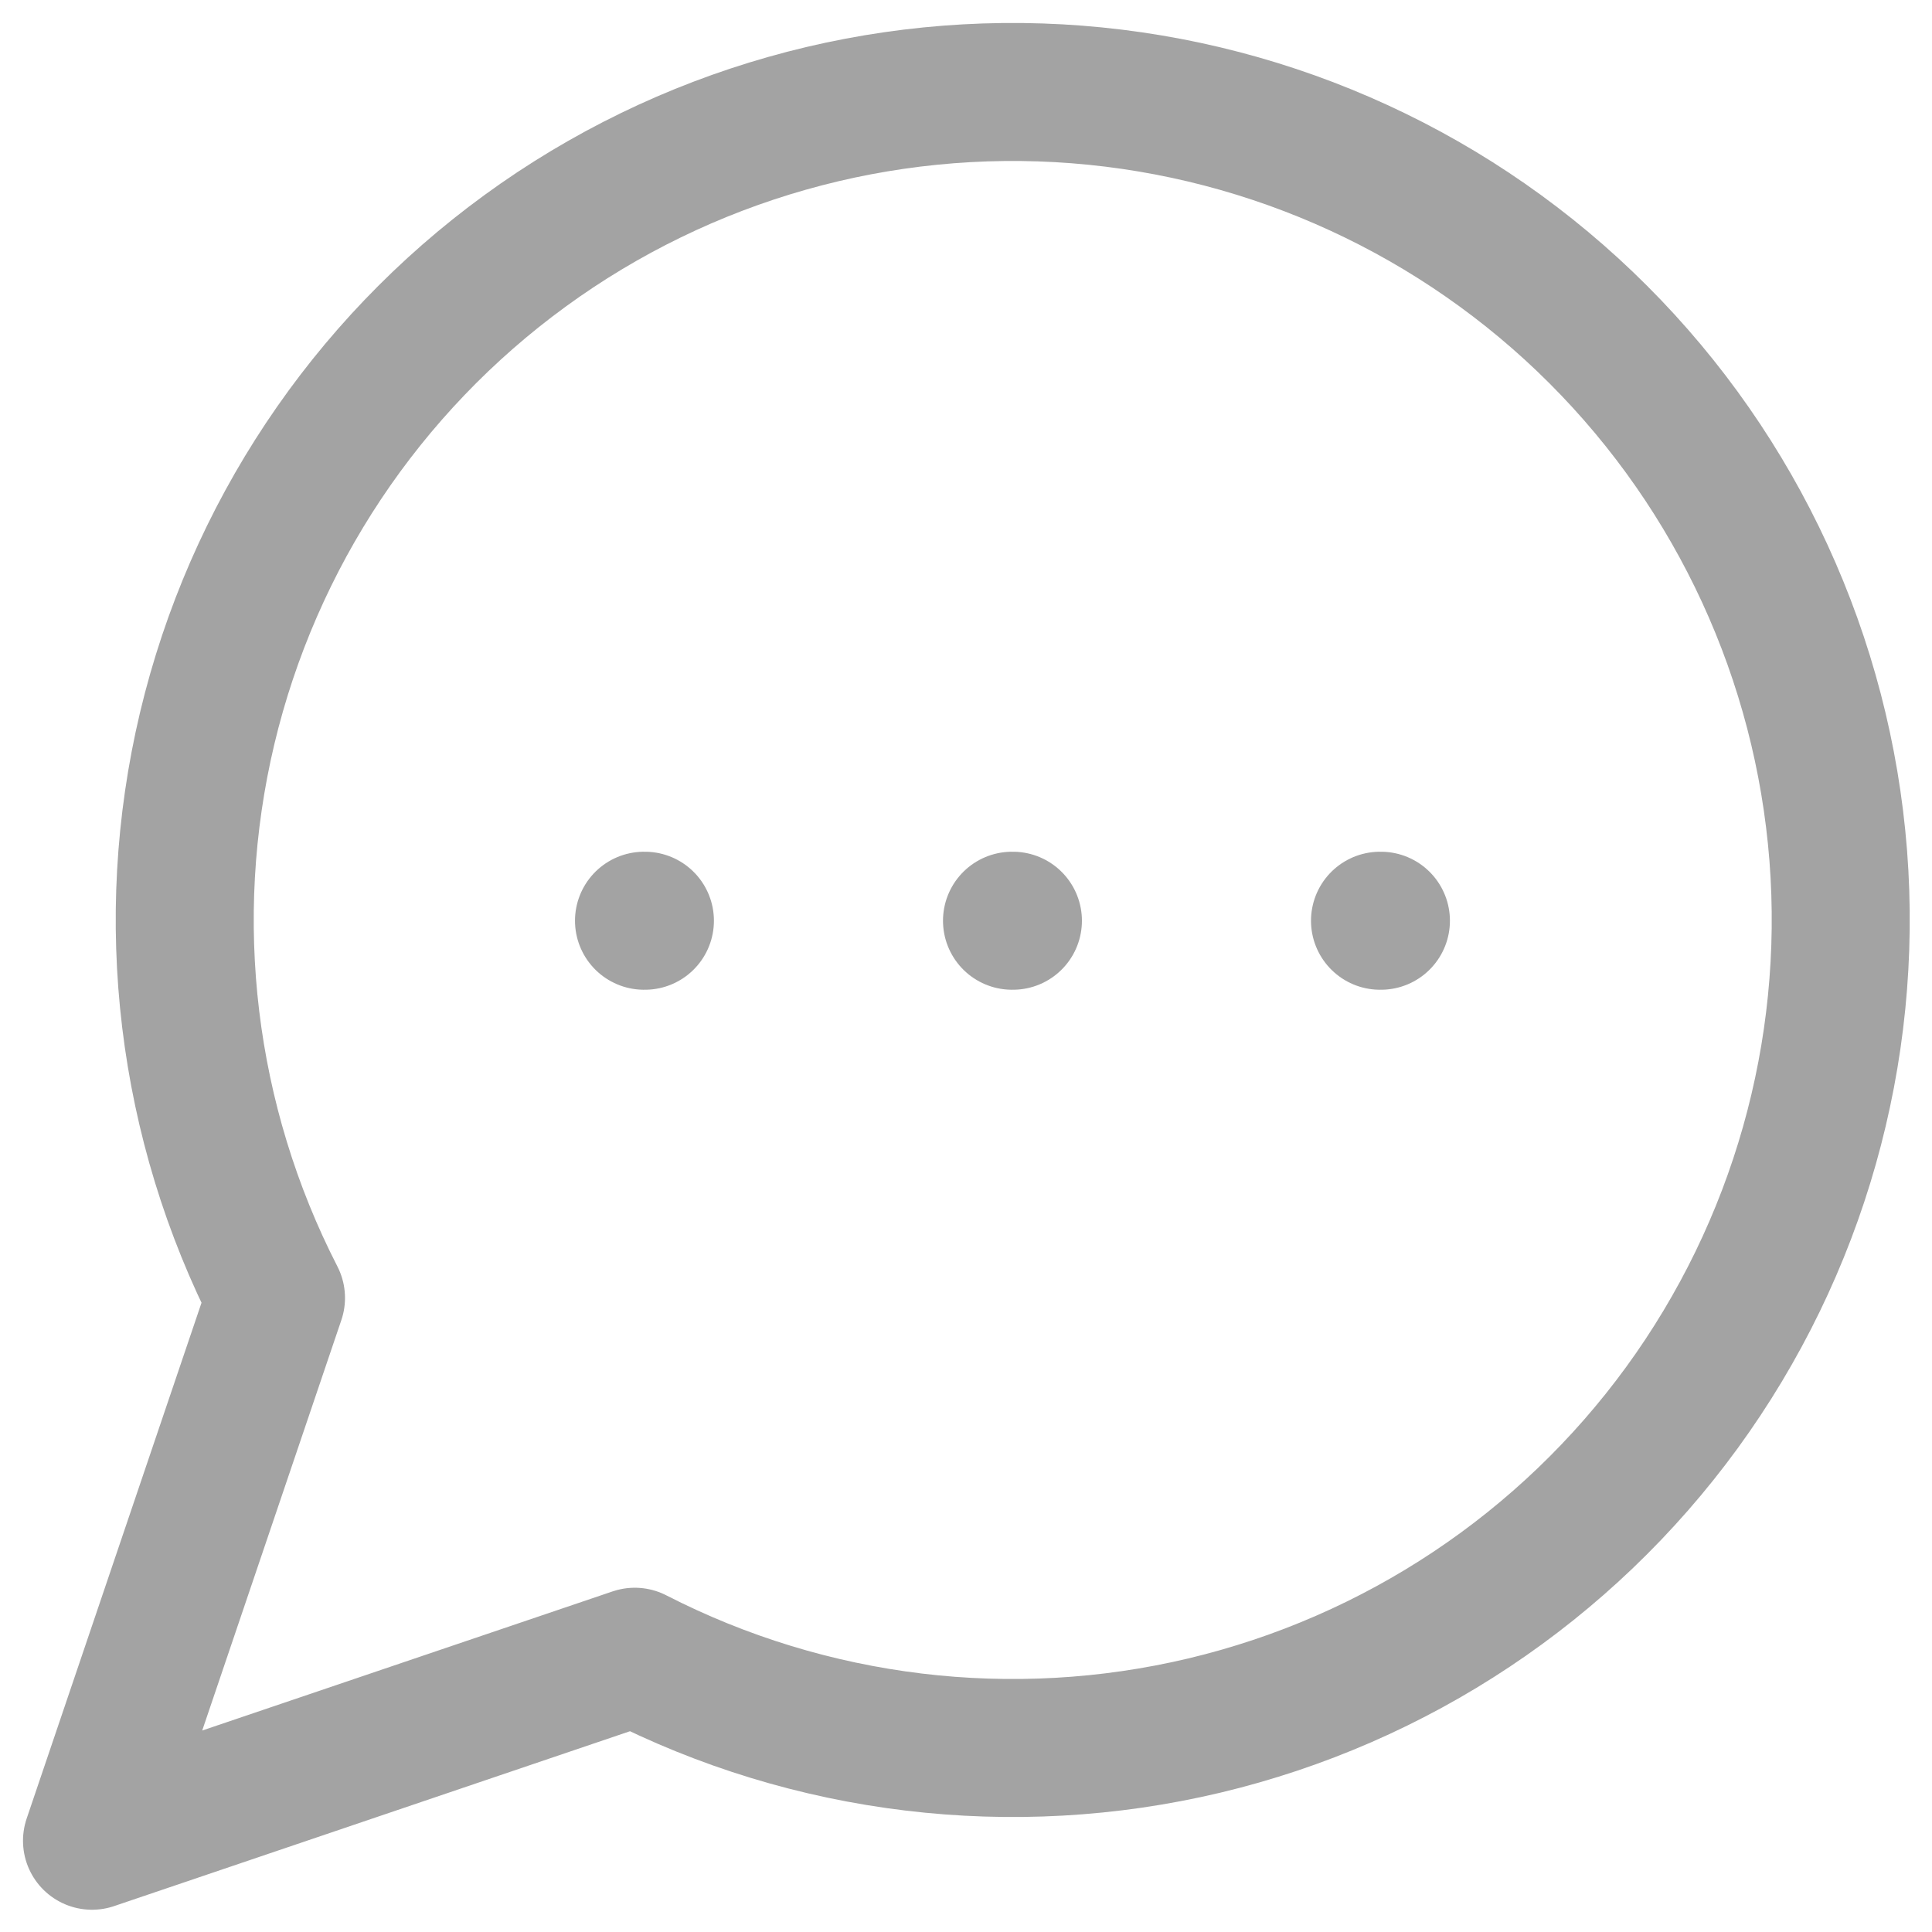
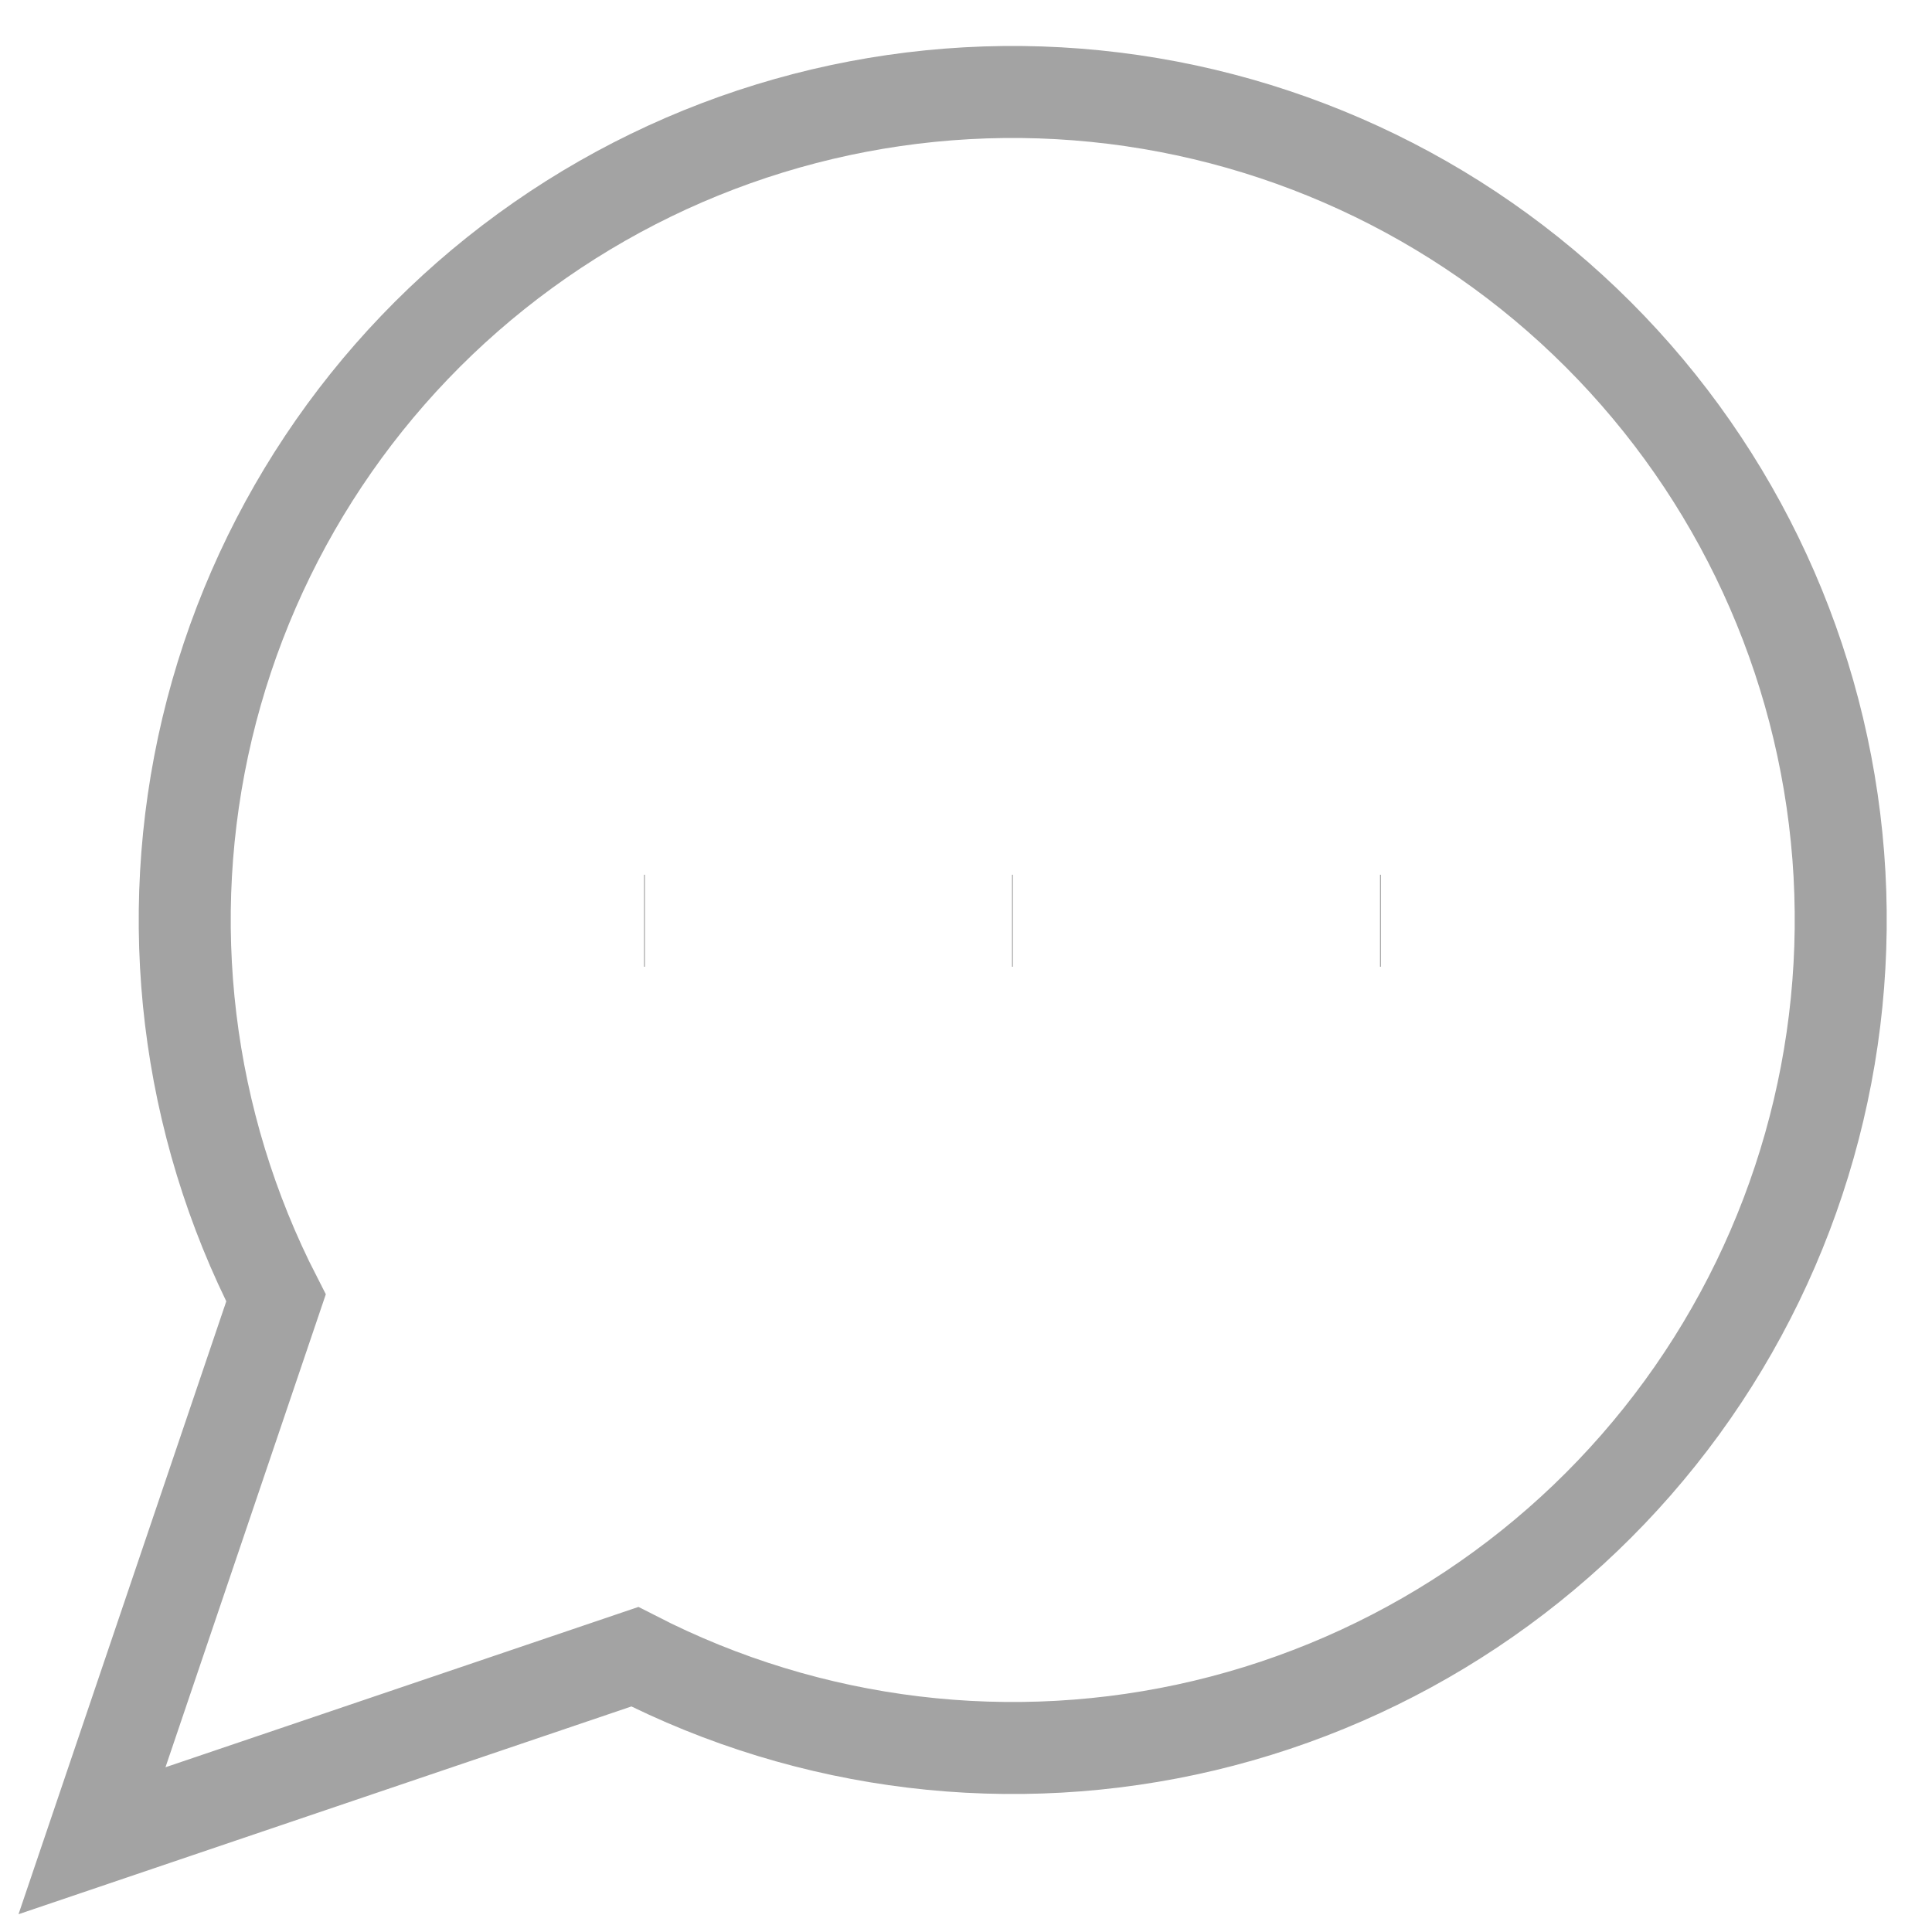
<svg xmlns="http://www.w3.org/2000/svg" width="21" height="21" viewBox="0 0 21 21" fill="none">
  <g opacity="0.6">
-     <path d="M6.9 18.008C8.809 18.987 11.004 19.252 13.091 18.756C15.178 18.259 17.019 17.034 18.282 15.3C19.545 13.566 20.147 11.439 19.981 9.3C19.814 7.161 18.889 5.153 17.372 3.636C15.855 2.119 13.846 1.194 11.708 1.027C9.569 0.86 7.441 1.463 5.708 2.726C3.974 3.989 2.749 5.83 2.252 7.917C1.756 10.004 2.021 12.199 3 14.108L1 20.008L6.9 18.008Z" stroke="#656565" stroke-width="1.5" stroke-linecap="round" stroke-linejoin="round" />
-     <path d="M7 10.008H7.01" stroke="#656565" stroke-width="1.5" stroke-linecap="round" stroke-linejoin="round" />
-     <path d="M11 10.008H11.01" stroke="#656565" stroke-width="1.5" stroke-linecap="round" stroke-linejoin="round" />
-     <path d="M15 10.008H15.01" stroke="#656565" stroke-width="1.5" stroke-linecap="round" stroke-linejoin="round" />
+     <path d="M6.9 18.008C8.809 18.987 11.004 19.252 13.091 18.756C15.178 18.259 17.019 17.034 18.282 15.3C19.545 13.566 20.147 11.439 19.981 9.3C19.814 7.161 18.889 5.153 17.372 3.636C15.855 2.119 13.846 1.194 11.708 1.027C9.569 0.86 7.441 1.463 5.708 2.726C3.974 3.989 2.749 5.83 2.252 7.917C1.756 10.004 2.021 12.199 3 14.108L1 20.008L6.9 18.008Z" stroke="#656565" strokeWidth="1.5" strokeLinecap="round" strokeLinejoin="round" />
+     <path d="M7 10.008H7.01" stroke="#656565" strokeWidth="1.5" strokeLinecap="round" strokeLinejoin="round" />
+     <path d="M11 10.008H11.01" stroke="#656565" strokeWidth="1.5" strokeLinecap="round" strokeLinejoin="round" />
+     <path d="M15 10.008H15.01" stroke="#656565" strokeWidth="1.5" strokeLinecap="round" strokeLinejoin="round" />
  </g>
</svg>
